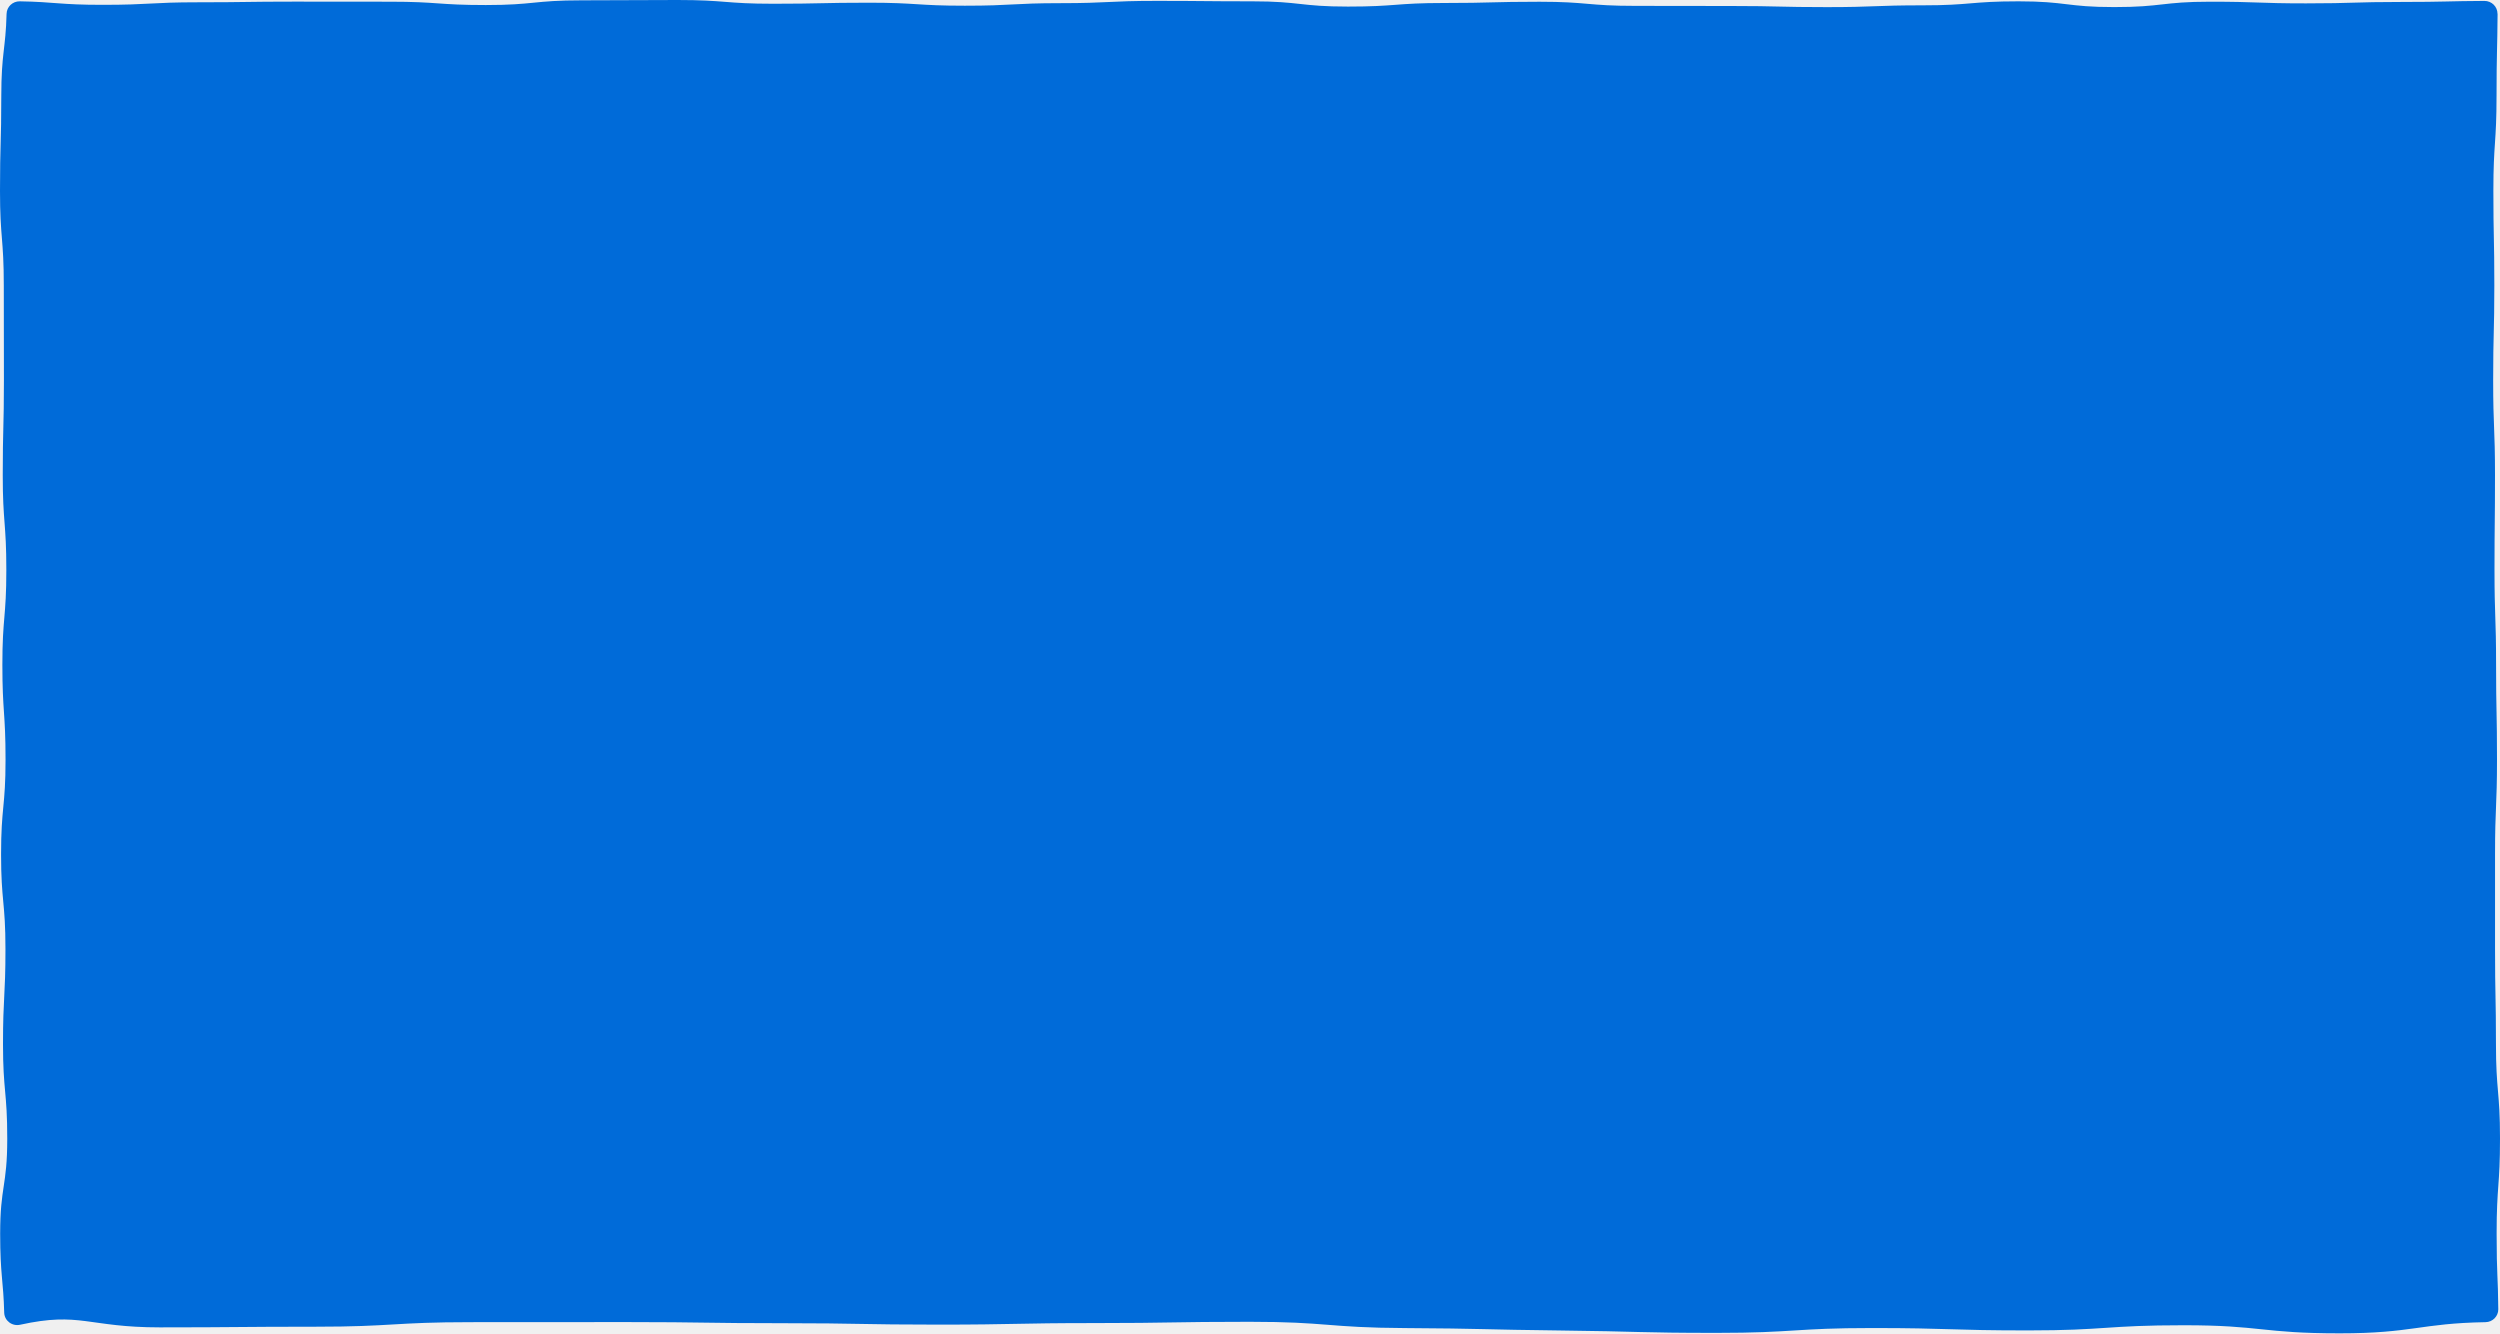
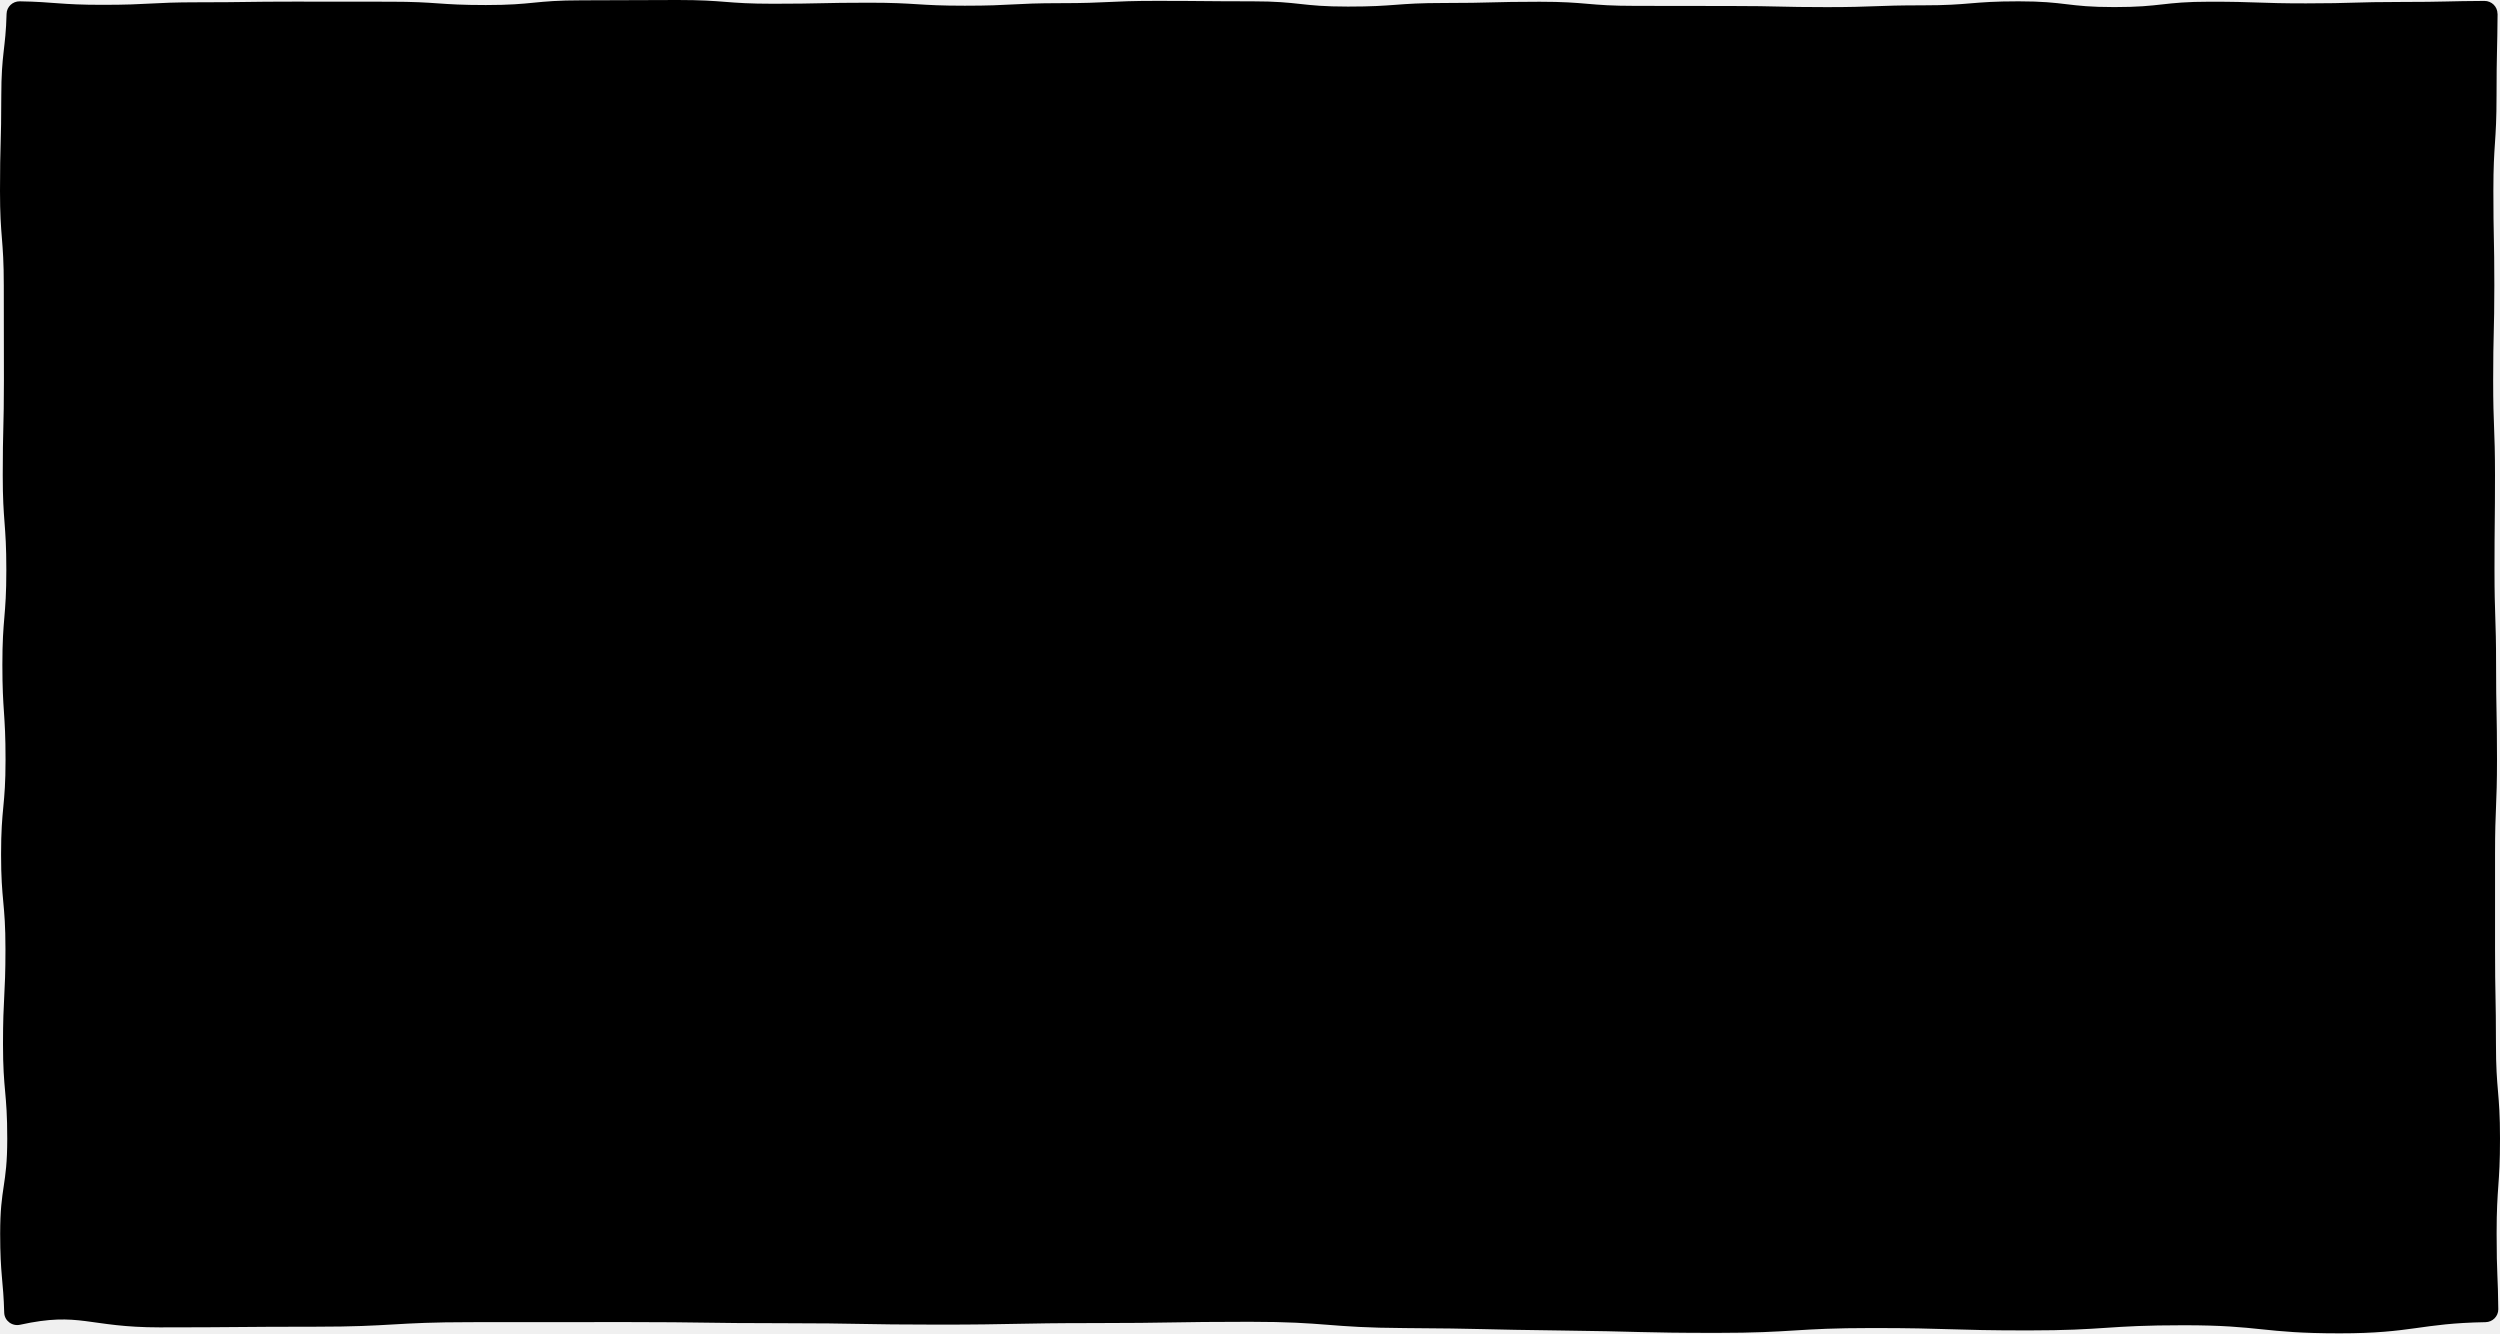
<svg xmlns="http://www.w3.org/2000/svg" width="300" height="160" viewBox="0 0 300 160" fill="none">
  <g clip-path="url(#clip0_571_2971)">
-     <path d="M299.7 1.655C299.7 0.8 299 0.105 298.13 0.11C293.895 0.13 293.375 0.235 288.205 0.235C282.455 0.235 282.455 0.405 276.71 0.405C270.965 0.405 270.965 0.205 265.216 0.205C259.466 0.205 259.466 0.85 253.721 0.85C247.976 0.85 247.971 0.16 242.226 0.16C236.476 0.16 236.476 0.64 230.731 0.64C224.981 0.64 224.981 0.855 219.236 0.855C213.486 0.855 213.486 0.72 207.742 0.72C203.908 0.72 200.077 0.715 196.247 0.705C190.497 0.705 190.497 0.21 184.752 0.21C179.002 0.21 179.002 0.36 173.257 0.36C167.507 0.36 167.507 0.79 161.762 0.79C156.012 0.79 156.012 0.16 150.268 0.16C144.518 0.16 144.518 0.105 138.773 0.105C133.023 0.105 133.023 0.38 127.278 0.38C121.528 0.38 121.528 0.685 115.783 0.685C110.033 0.685 110.033 0.325 104.288 0.325C98.543 0.325 98.543 0.45 92.793 0.45C87.043 0.45 87.043 0 81.299 0C75.549 0 75.549 0.04 69.804 0.04C64.054 0.04 64.054 0.605 58.304 0.605C52.554 0.605 52.554 0.205 46.804 0.205C42.971 0.205 39.138 0.202 35.304 0.195C29.555 0.195 29.555 0.275 23.805 0.275C18.055 0.275 18.055 0.58 12.305 0.58C7.13 0.58 6.615 0.23 2.375 0.16C1.52 0.145 0.81 0.815 0.79 1.655C0.68 5.885 0.155 6.385 0.155 11.521C0.155 17.211 0 17.211 0 22.896C0 28.587 0.455 28.587 0.455 34.272C0.455 38.066 0.46 41.858 0.47 45.648C0.47 51.338 0.33 51.338 0.33 57.024C0.33 62.709 0.76 62.709 0.76 68.399C0.76 74.09 0.285 74.09 0.285 79.775C0.285 85.465 0.665 85.465 0.665 91.151C0.665 96.841 0.13 96.841 0.13 102.526C0.13 108.217 0.655 108.217 0.655 113.907C0.655 119.597 0.36 119.597 0.36 125.283C0.36 130.973 0.87 130.973 0.87 136.664C0.87 142.354 0.02 142.354 0.02 148.044C0.02 153.015 0.405 153.645 0.505 157.515C0.53 158.485 1.45 159.18 2.41 158.97C9.645 157.38 10.53 159.285 19.175 159.285C28.515 159.285 28.515 159.205 37.854 159.205C47.194 159.205 47.194 158.66 56.539 158.66C65.884 158.66 65.879 158.65 75.219 158.65C84.559 158.65 84.559 158.785 93.903 158.785C103.248 158.785 103.243 158.955 112.588 158.955C121.933 158.955 121.928 158.77 131.273 158.77C140.618 158.77 140.613 158.615 149.952 158.615C159.292 158.615 159.292 159.32 168.632 159.37C177.937 159.42 177.992 159.555 187.317 159.66C196.642 159.765 196.657 159.945 206.002 159.945C215.346 159.945 215.346 159.365 224.686 159.365C234.026 159.365 234.026 159.65 243.371 159.65C252.716 159.65 252.716 159.03 262.056 159.03C271.395 159.03 271.4 160 280.745 160C289.55 160 290.38 158.8 298.265 158.66C299.12 158.645 299.8 157.95 299.795 157.11C299.76 153.045 299.595 153.12 299.595 148.004C299.595 142.314 300 142.314 300 136.629C300 130.938 299.515 130.938 299.515 125.253C299.515 119.562 299.405 119.562 299.405 113.877C299.405 110.084 299.405 106.292 299.405 102.501C299.405 96.816 299.64 96.816 299.64 91.126C299.64 85.435 299.53 85.435 299.53 79.75C299.53 74.06 299.34 74.06 299.34 68.374C299.34 62.684 299.4 62.684 299.4 56.999C299.4 51.308 299.18 51.308 299.18 45.618C299.18 39.928 299.32 39.928 299.32 34.242C299.32 28.552 299.205 28.552 299.205 22.861C299.205 17.171 299.585 17.171 299.585 11.481C299.585 6.36 299.685 5.845 299.71 1.65L299.7 1.655Z" fill="#006BD9" />
+     <path d="M299.7 1.655C299.7 0.8 299 0.105 298.13 0.11C293.895 0.13 293.375 0.235 288.205 0.235C282.455 0.235 282.455 0.405 276.71 0.405C270.965 0.405 270.965 0.205 265.216 0.205C259.466 0.205 259.466 0.85 253.721 0.85C247.976 0.85 247.971 0.16 242.226 0.16C236.476 0.16 236.476 0.64 230.731 0.64C224.981 0.64 224.981 0.855 219.236 0.855C213.486 0.855 213.486 0.72 207.742 0.72C203.908 0.72 200.077 0.715 196.247 0.705C190.497 0.705 190.497 0.21 184.752 0.21C179.002 0.21 179.002 0.36 173.257 0.36C167.507 0.36 167.507 0.79 161.762 0.79C156.012 0.79 156.012 0.16 150.268 0.16C144.518 0.16 144.518 0.105 138.773 0.105C133.023 0.105 133.023 0.38 127.278 0.38C121.528 0.38 121.528 0.685 115.783 0.685C110.033 0.685 110.033 0.325 104.288 0.325C98.543 0.325 98.543 0.45 92.793 0.45C87.043 0.45 87.043 0 81.299 0C75.549 0 75.549 0.04 69.804 0.04C64.054 0.04 64.054 0.605 58.304 0.605C52.554 0.605 52.554 0.205 46.804 0.205C42.971 0.205 39.138 0.202 35.304 0.195C29.555 0.195 29.555 0.275 23.805 0.275C18.055 0.275 18.055 0.58 12.305 0.58C7.13 0.58 6.615 0.23 2.375 0.16C1.52 0.145 0.81 0.815 0.79 1.655C0.68 5.885 0.155 6.385 0.155 11.521C0.155 17.211 0 17.211 0 22.896C0 28.587 0.455 28.587 0.455 34.272C0.455 38.066 0.46 41.858 0.47 45.648C0.47 51.338 0.33 51.338 0.33 57.024C0.33 62.709 0.76 62.709 0.76 68.399C0.76 74.09 0.285 74.09 0.285 79.775C0.285 85.465 0.665 85.465 0.665 91.151C0.665 96.841 0.13 96.841 0.13 102.526C0.13 108.217 0.655 108.217 0.655 113.907C0.655 119.597 0.36 119.597 0.36 125.283C0.36 130.973 0.87 130.973 0.87 136.664C0.87 142.354 0.02 142.354 0.02 148.044C0.02 153.015 0.405 153.645 0.505 157.515C0.53 158.485 1.45 159.18 2.41 158.97C9.645 157.38 10.53 159.285 19.175 159.285C28.515 159.285 28.515 159.205 37.854 159.205C47.194 159.205 47.194 158.66 56.539 158.66C65.884 158.66 65.879 158.65 75.219 158.65C84.559 158.65 84.559 158.785 93.903 158.785C103.248 158.785 103.243 158.955 112.588 158.955C121.933 158.955 121.928 158.77 131.273 158.77C140.618 158.77 140.613 158.615 149.952 158.615C159.292 158.615 159.292 159.32 168.632 159.37C177.937 159.42 177.992 159.555 187.317 159.66C196.642 159.765 196.657 159.945 206.002 159.945C215.346 159.945 215.346 159.365 224.686 159.365C234.026 159.365 234.026 159.65 243.371 159.65C252.716 159.65 252.716 159.03 262.056 159.03C271.395 159.03 271.4 160 280.745 160C289.55 160 290.38 158.8 298.265 158.66C299.12 158.645 299.8 157.95 299.795 157.11C299.76 153.045 299.595 153.12 299.595 148.004C299.595 142.314 300 142.314 300 136.629C300 130.938 299.515 130.938 299.515 125.253C299.515 119.562 299.405 119.562 299.405 113.877C299.405 110.084 299.405 106.292 299.405 102.501C299.405 96.816 299.64 96.816 299.64 91.126C299.64 85.435 299.53 85.435 299.53 79.75C299.53 74.06 299.34 74.06 299.34 68.374C299.34 62.684 299.4 62.684 299.4 56.999C299.4 51.308 299.18 51.308 299.18 45.618C299.18 39.928 299.32 39.928 299.32 34.242C299.32 28.552 299.205 28.552 299.205 22.861C299.205 17.171 299.585 17.171 299.585 11.481C299.585 6.36 299.685 5.845 299.71 1.65L299.7 1.655Z" fill="currentColor" />
  </g>
  <defs>
    <clipPath id="clip0_571_2971">
      <rect width="300" height="160" fill="white" />
    </clipPath>
  </defs>
</svg>
